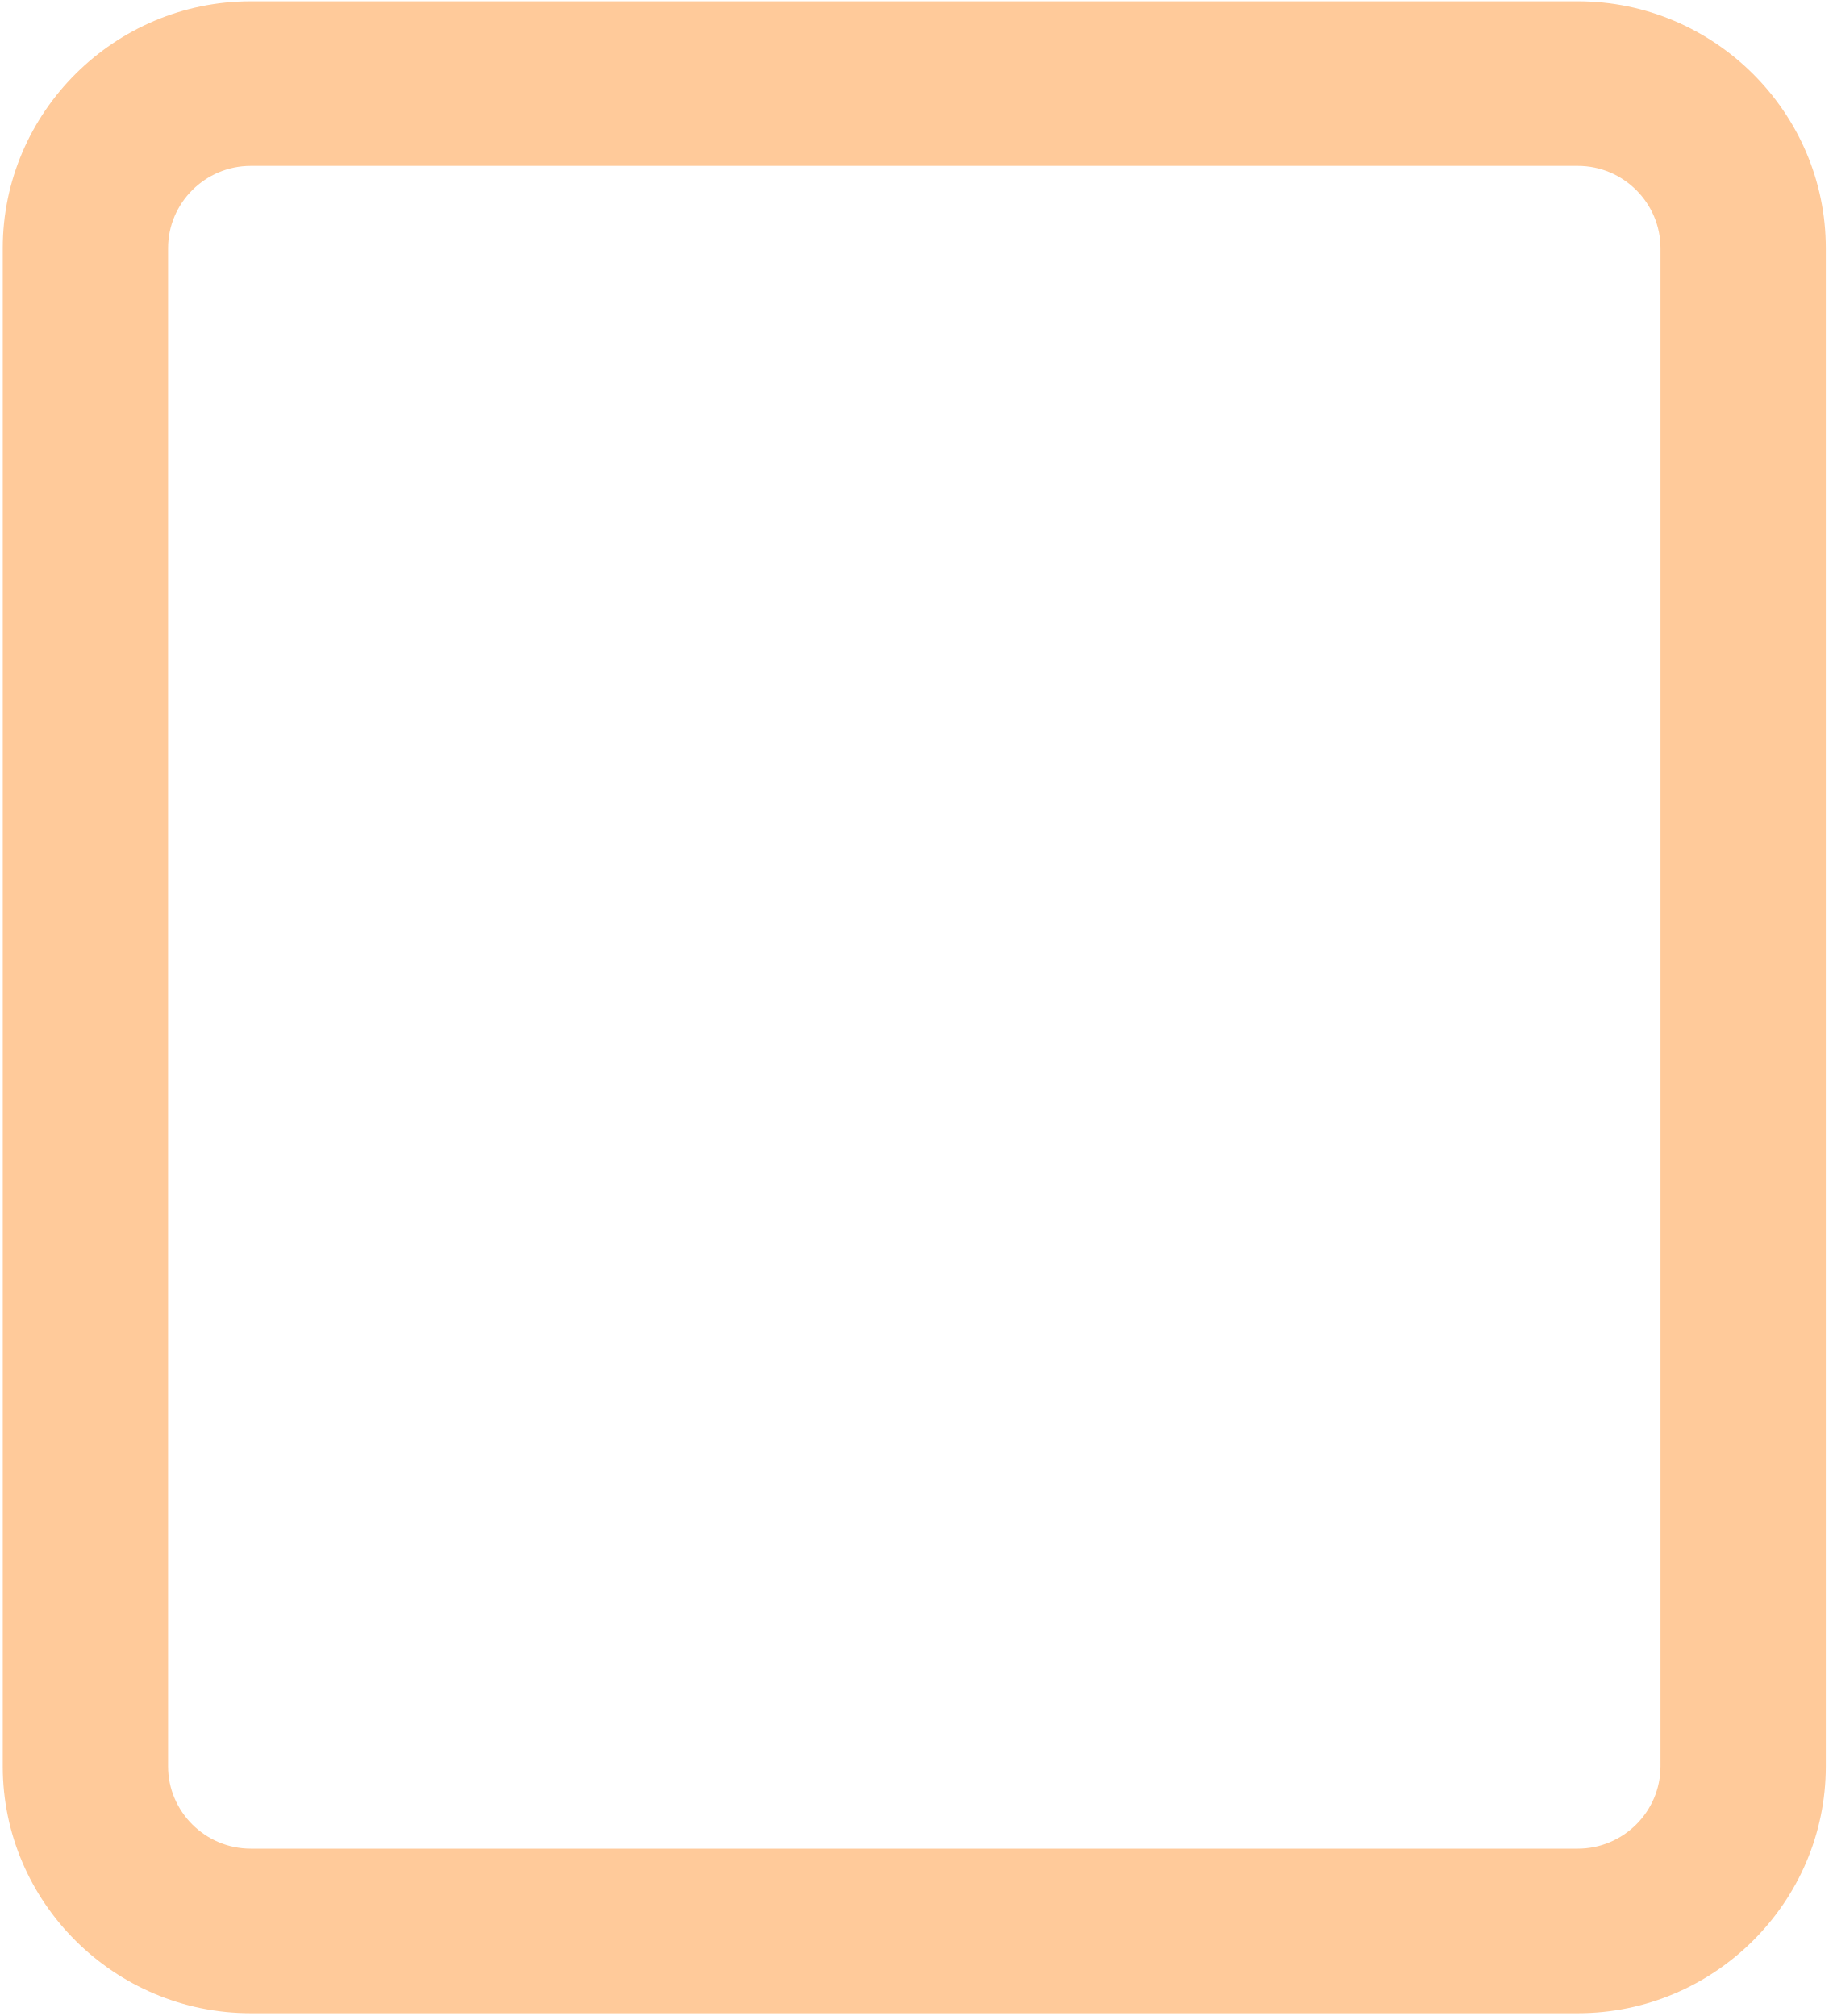
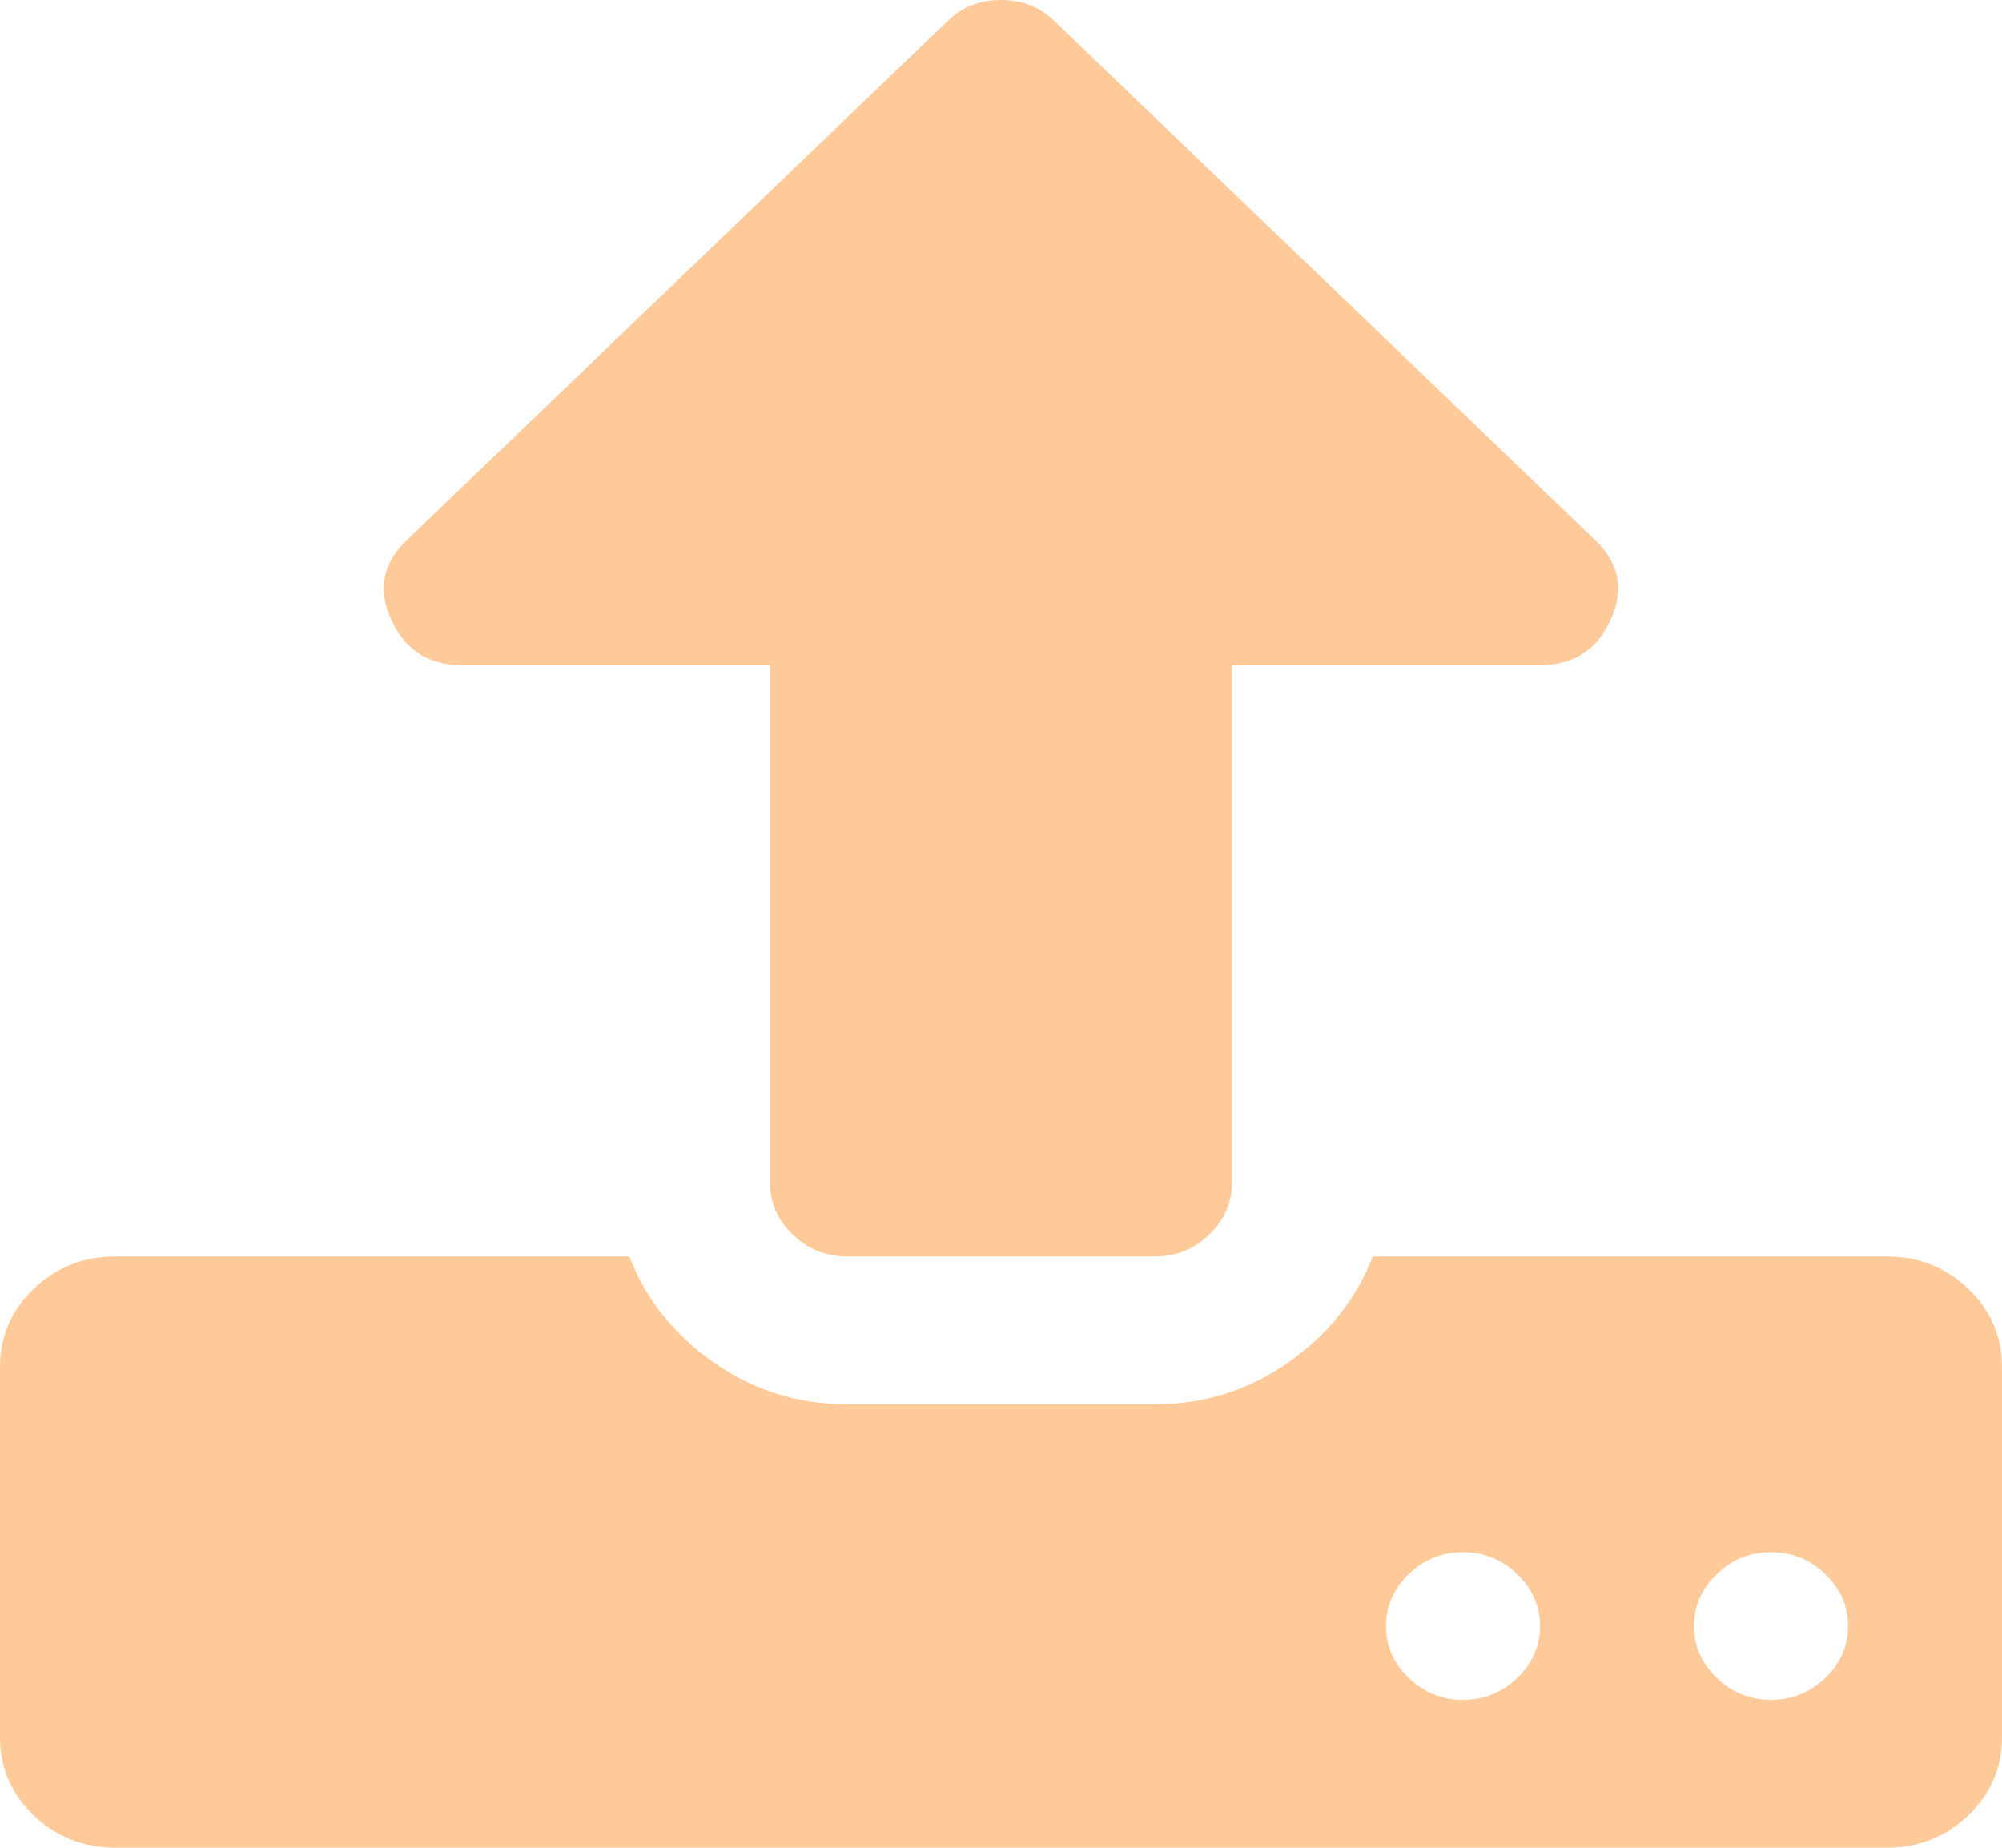
- <svg xmlns="http://www.w3.org/2000/svg" version="1.1" width="10px" height="11px">
-   <g transform="matrix(1 0 0 1 -1225 -189 )">
-     <path d="M 9.962 1.354  C 9.962 0.614  9.353 0.007  8.609 0.007  L 1.368 0.007  C 0.624 0.007  0.015 0.614  0.015 1.354  L 0.015 9.638  C 0.015 10.379  0.624 10.985  1.368 10.985  L 8.609 10.985  C 9.353 10.985  9.962 10.379  9.962 9.638  L 9.962 1.354  Z M 9.06 1.354  L 9.06 9.638  C 9.06 9.885  8.857 10.087  8.609 10.087  L 1.368 10.087  C 1.12 10.087  0.917 9.885  0.917 9.638  L 0.917 1.354  C 0.917 1.107  1.12 0.905  1.368 0.905  L 8.609 0.905  C 8.857 0.905  9.06 1.107  9.06 1.354  Z " fill-rule="nonzero" fill="#ffca9a" stroke="none" transform="matrix(1 0 0 1 1225 189 )" />
+ <svg xmlns="http://www.w3.org/2000/svg" version="1.1" width="13px" height="12px">
+   <g transform="matrix(1 0 0 1 -1136 -187 )">
+     <path d="M 9.852 10.898  C 9.951 10.803  10 10.69  10 10.56  C 10 10.43  9.951 10.318  9.852 10.223  C 9.753 10.127  9.635 10.08  9.5 10.08  C 9.365 10.08  9.247 10.127  9.148 10.223  C 9.049 10.318  9 10.43  9 10.56  C 9 10.69  9.049 10.803  9.148 10.898  C 9.247 10.992  9.365 11.04  9.5 11.04  C 9.635 11.04  9.753 10.992  9.852 10.898  Z M 11.852 10.898  C 11.951 10.803  12 10.69  12 10.56  C 12 10.43  11.951 10.318  11.852 10.223  C 11.753 10.127  11.635 10.08  11.5 10.08  C 11.365 10.08  11.247 10.127  11.148 10.223  C 11.049 10.318  11 10.43  11 10.56  C 11 10.69  11.049 10.803  11.148 10.898  C 11.247 10.992  11.365 11.04  11.5 11.04  C 11.635 11.04  11.753 10.992  11.852 10.898  Z M 12.781 8.37  C 12.927 8.51  13 8.68  13 8.88  L 13 11.28  C 13 11.48  12.927 11.65  12.781 11.79  C 12.635 11.93  12.458 12  12.25 12  L 0.75 12  C 0.542 12  0.365 11.93  0.219 11.79  C 0.073 11.65  0 11.48  0 11.28  L 0 8.88  C 0 8.68  0.073 8.51  0.219 8.37  C 0.365 8.23  0.542 8.16  0.75 8.16  L 4.086 8.16  C 4.195 8.44  4.379 8.67  4.637 8.85  C 4.895 9.03  5.182 9.12  5.5 9.12  L 7.5 9.12  C 7.818 9.12  8.105 9.03  8.363 8.85  C 8.621 8.67  8.805 8.44  8.914 8.16  L 12.25 8.16  C 12.458 8.16  12.635 8.23  12.781 8.37  Z M 10.352 3.502  C 10.513 3.652  10.549 3.825  10.461 4.02  C 10.372 4.22  10.219 4.32  10 4.32  L 8 4.32  L 8 7.68  C 8 7.81  7.951 7.923  7.852 8.018  C 7.753 8.113  7.635 8.16  7.5 8.16  L 5.5 8.16  C 5.365 8.16  5.247 8.113  5.148 8.018  C 5.049 7.923  5 7.81  5 7.68  L 5 4.32  L 3 4.32  C 2.781 4.32  2.628 4.22  2.539 4.02  C 2.451 3.825  2.487 3.652  2.648 3.502  L 6.148 0.142  C 6.242 0.047  6.359 0  6.5 0  C 6.641 0  6.758 0.047  6.852 0.142  L 10.352 3.502  Z " fill-rule="nonzero" fill="#ffca9a" stroke="none" transform="matrix(1 0 0 1 1136 187 )" />
  </g>
</svg>
